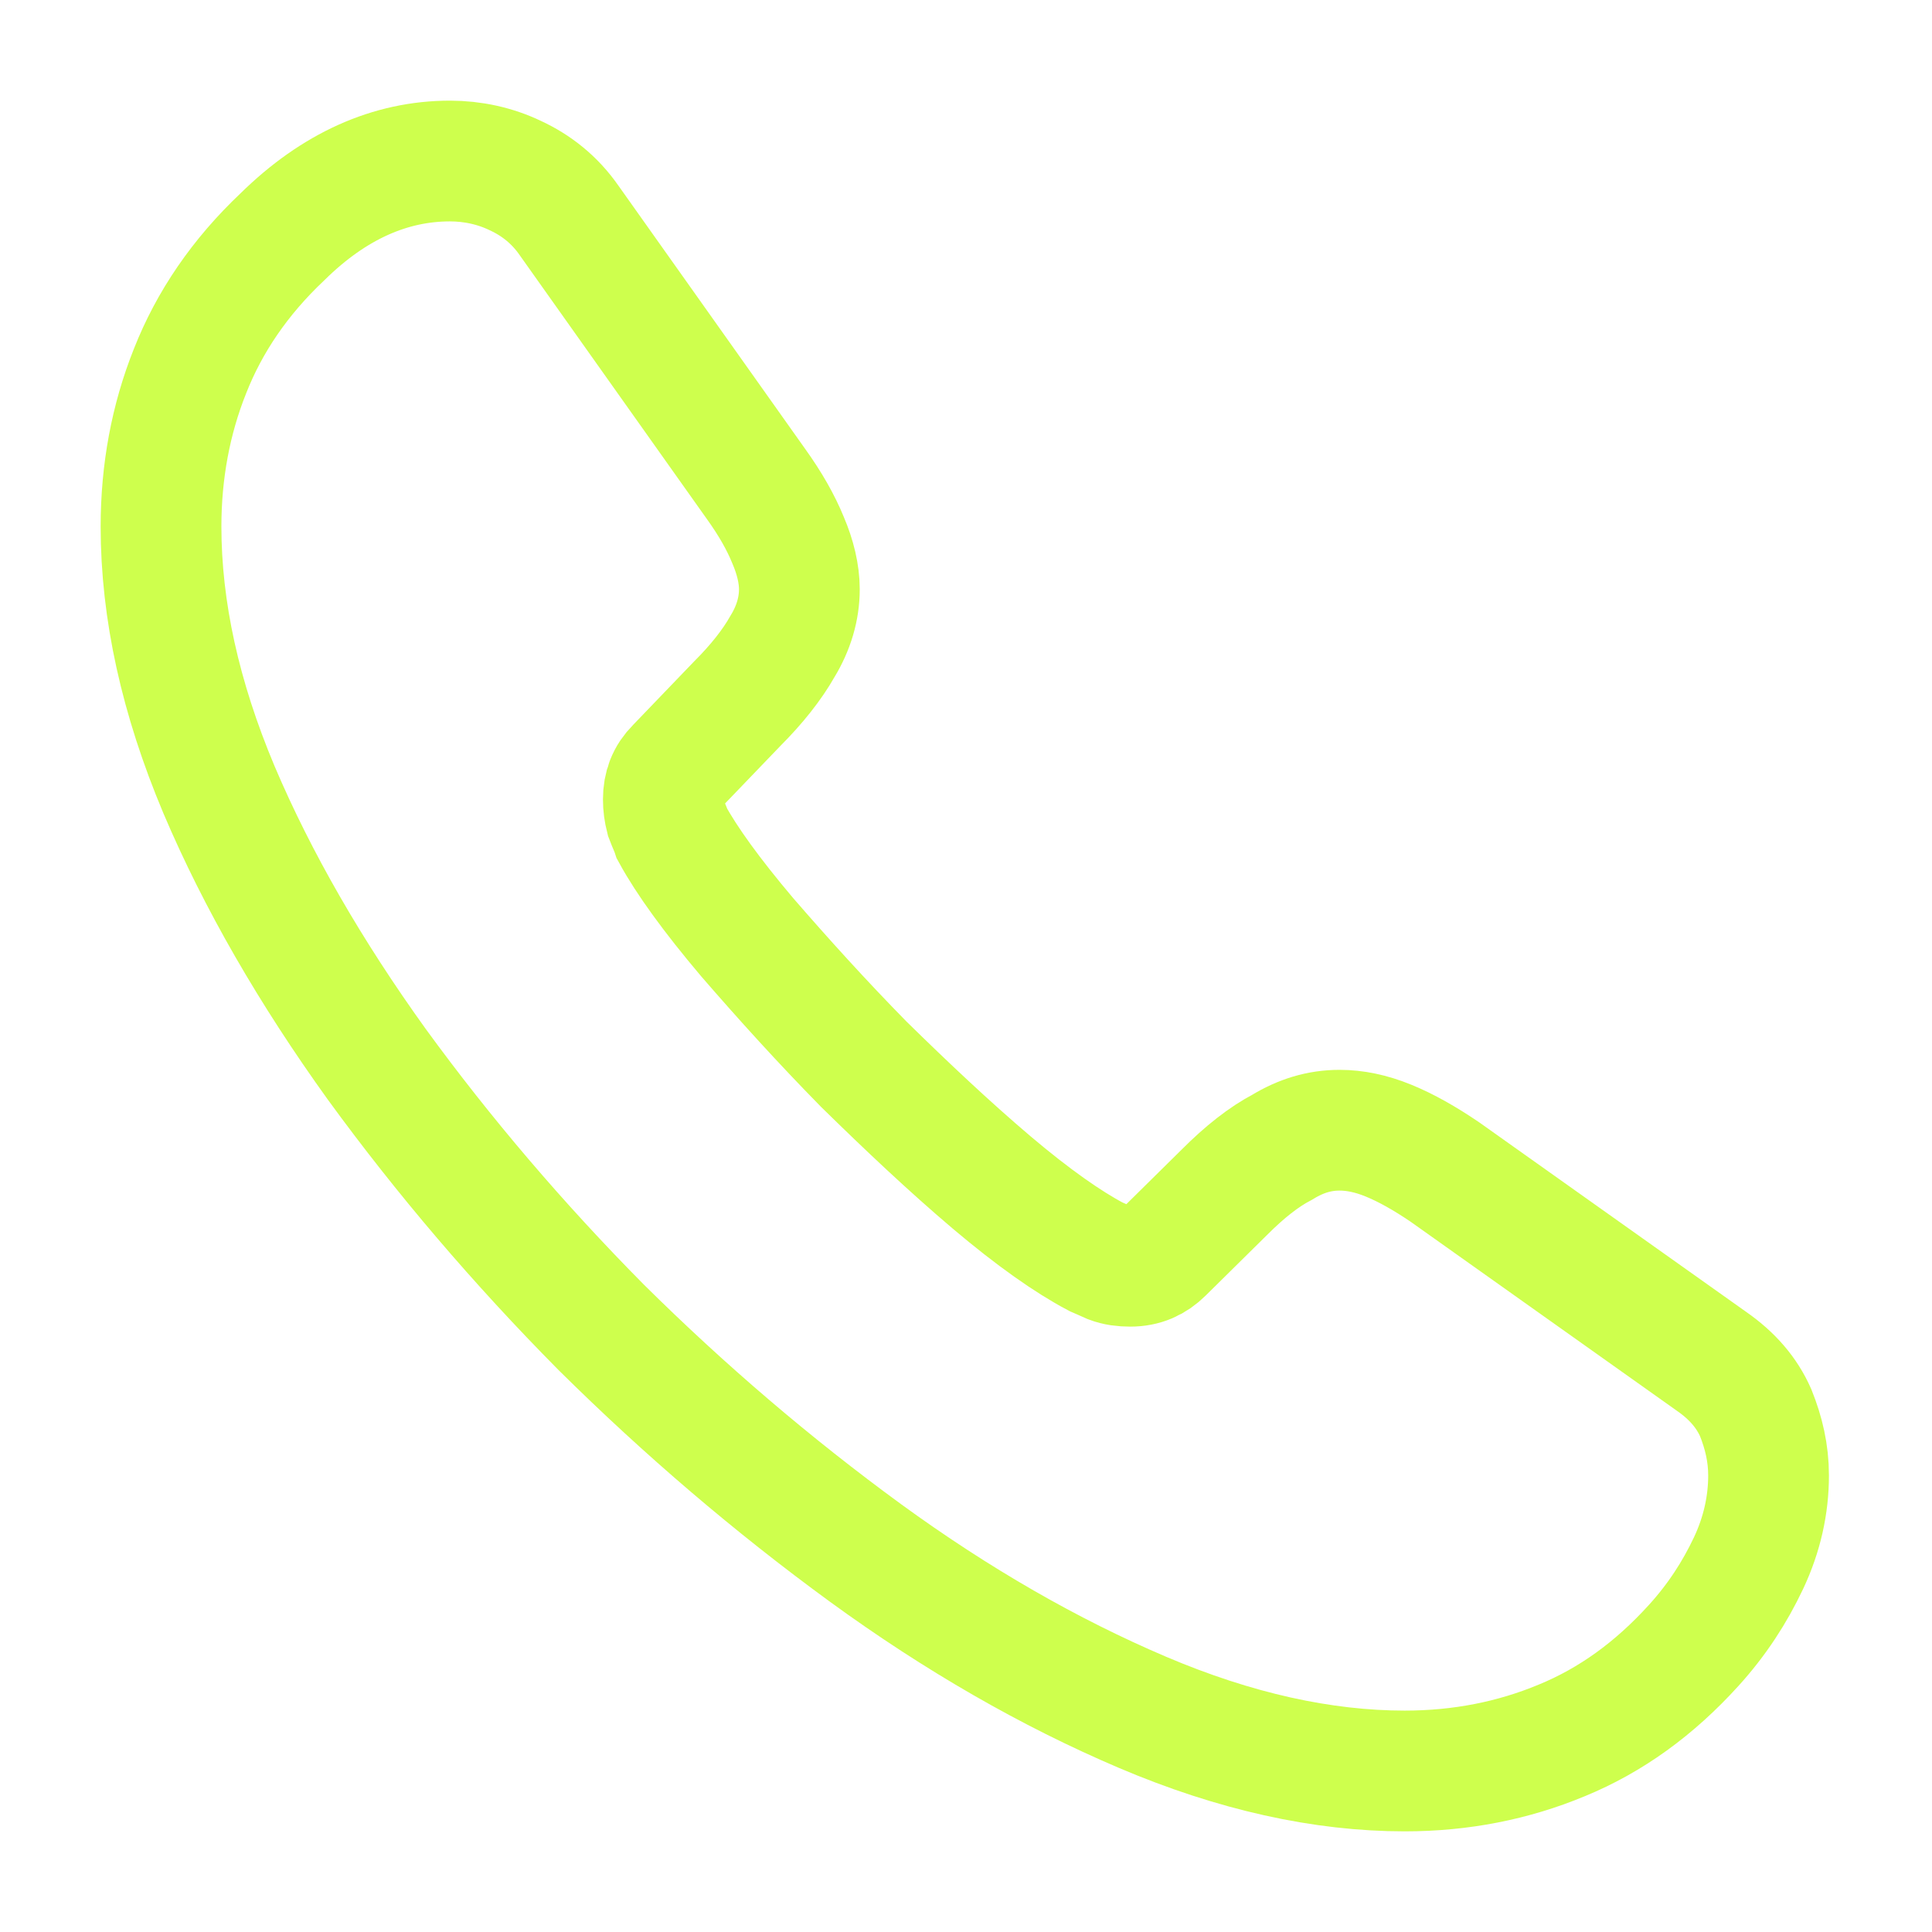
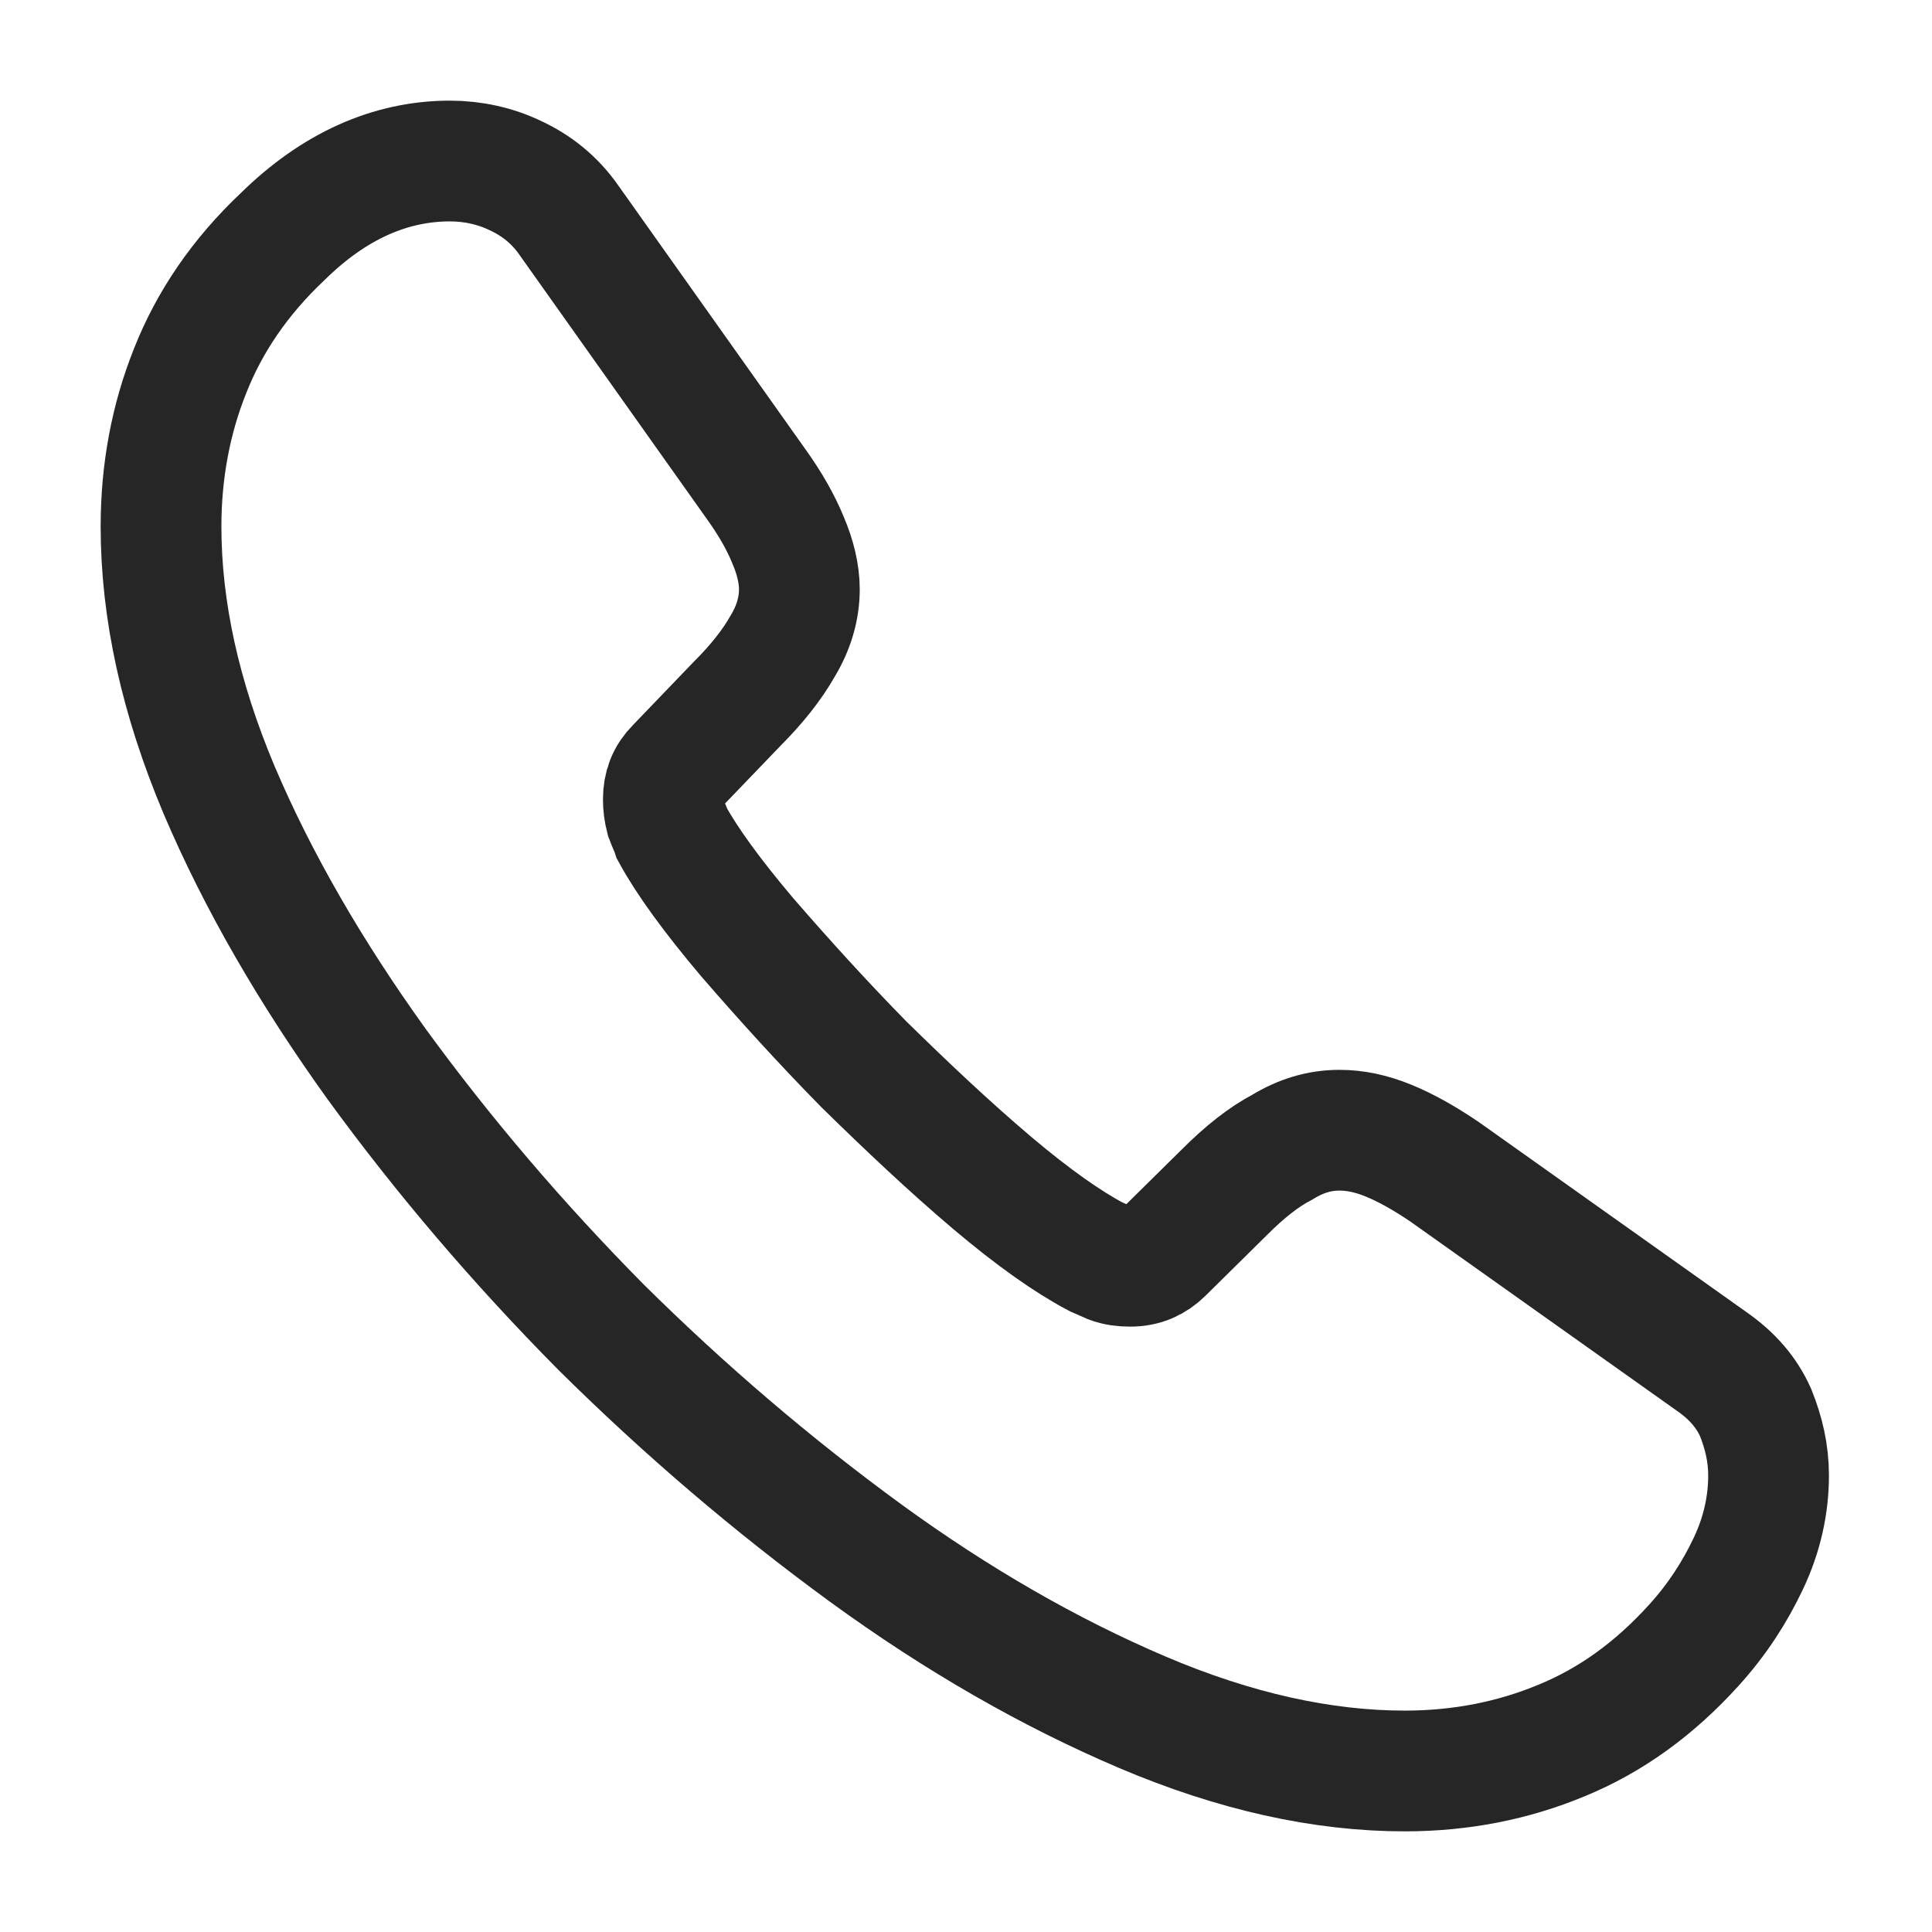
<svg xmlns="http://www.w3.org/2000/svg" width="32" height="32" viewBox="0 0 32 32" fill="none">
-   <path d="M29.293 24.44C29.293 24.92 29.187 25.413 28.96 25.893C28.733 26.373 28.44 26.827 28.053 27.253C27.4 27.973 26.68 28.493 25.867 28.827C25.067 29.16 24.2 29.333 23.267 29.333C21.907 29.333 20.453 29.013 18.92 28.36C17.387 27.707 15.853 26.827 14.333 25.72C12.8 24.6 11.347 23.36 9.96 21.987C8.587 20.6 7.347 19.147 6.24 17.627C5.147 16.107 4.267 14.587 3.627 13.08C2.987 11.56 2.667 10.107 2.667 8.72C2.667 7.813 2.827 6.947 3.147 6.147C3.467 5.333 3.973 4.587 4.68 3.92C5.533 3.08 6.467 2.667 7.453 2.667C7.827 2.667 8.2 2.747 8.533 2.907C8.88 3.067 9.187 3.307 9.427 3.653L12.52 8.013C12.76 8.347 12.933 8.653 13.053 8.947C13.173 9.227 13.24 9.507 13.24 9.76C13.24 10.08 13.147 10.4 12.96 10.707C12.787 11.013 12.533 11.333 12.213 11.653L11.2 12.707C11.053 12.853 10.987 13.027 10.987 13.24C10.987 13.347 11 13.44 11.027 13.547C11.067 13.653 11.107 13.733 11.133 13.813C11.373 14.253 11.787 14.827 12.373 15.52C12.973 16.213 13.613 16.92 14.307 17.627C15.027 18.333 15.72 18.987 16.427 19.587C17.12 20.173 17.693 20.573 18.147 20.813C18.213 20.84 18.293 20.88 18.387 20.92C18.493 20.96 18.6 20.973 18.72 20.973C18.947 20.973 19.12 20.893 19.267 20.747L20.28 19.747C20.613 19.413 20.933 19.16 21.24 19C21.547 18.813 21.853 18.72 22.187 18.72C22.44 18.72 22.707 18.773 23 18.893C23.293 19.013 23.6 19.187 23.933 19.413L28.347 22.547C28.693 22.787 28.933 23.067 29.08 23.4C29.213 23.733 29.293 24.067 29.293 24.44Z" stroke="#C5FF2E" stroke-opacity="0.85" stroke-width="2" stroke-miterlimit="10" />
+   <path d="M29.293 24.44C29.293 24.92 29.187 25.413 28.96 25.893C28.733 26.373 28.44 26.827 28.053 27.253C27.4 27.973 26.68 28.493 25.867 28.827C25.067 29.16 24.2 29.333 23.267 29.333C21.907 29.333 20.453 29.013 18.92 28.36C17.387 27.707 15.853 26.827 14.333 25.72C12.8 24.6 11.347 23.36 9.96 21.987C8.587 20.6 7.347 19.147 6.24 17.627C5.147 16.107 4.267 14.587 3.627 13.08C2.987 11.56 2.667 10.107 2.667 8.72C2.667 7.813 2.827 6.947 3.147 6.147C3.467 5.333 3.973 4.587 4.68 3.92C5.533 3.08 6.467 2.667 7.453 2.667C7.827 2.667 8.2 2.747 8.533 2.907C8.88 3.067 9.187 3.307 9.427 3.653L12.52 8.013C12.76 8.347 12.933 8.653 13.053 8.947C13.173 9.227 13.24 9.507 13.24 9.76C13.24 10.08 13.147 10.4 12.96 10.707C12.787 11.013 12.533 11.333 12.213 11.653L11.2 12.707C11.053 12.853 10.987 13.027 10.987 13.24C10.987 13.347 11 13.44 11.027 13.547C11.067 13.653 11.107 13.733 11.133 13.813C11.373 14.253 11.787 14.827 12.373 15.52C12.973 16.213 13.613 16.92 14.307 17.627C15.027 18.333 15.72 18.987 16.427 19.587C17.12 20.173 17.693 20.573 18.147 20.813C18.213 20.84 18.293 20.88 18.387 20.92C18.493 20.96 18.6 20.973 18.72 20.973C18.947 20.973 19.12 20.893 19.267 20.747L20.28 19.747C20.613 19.413 20.933 19.16 21.24 19C21.547 18.813 21.853 18.72 22.187 18.72C22.44 18.72 22.707 18.773 23 18.893C23.293 19.013 23.6 19.187 23.933 19.413L28.347 22.547C28.693 22.787 28.933 23.067 29.08 23.4C29.213 23.733 29.293 24.067 29.293 24.44Z" stroke="currentColor" stroke-opacity="0.85" stroke-width="2" stroke-miterlimit="10" />
</svg>
